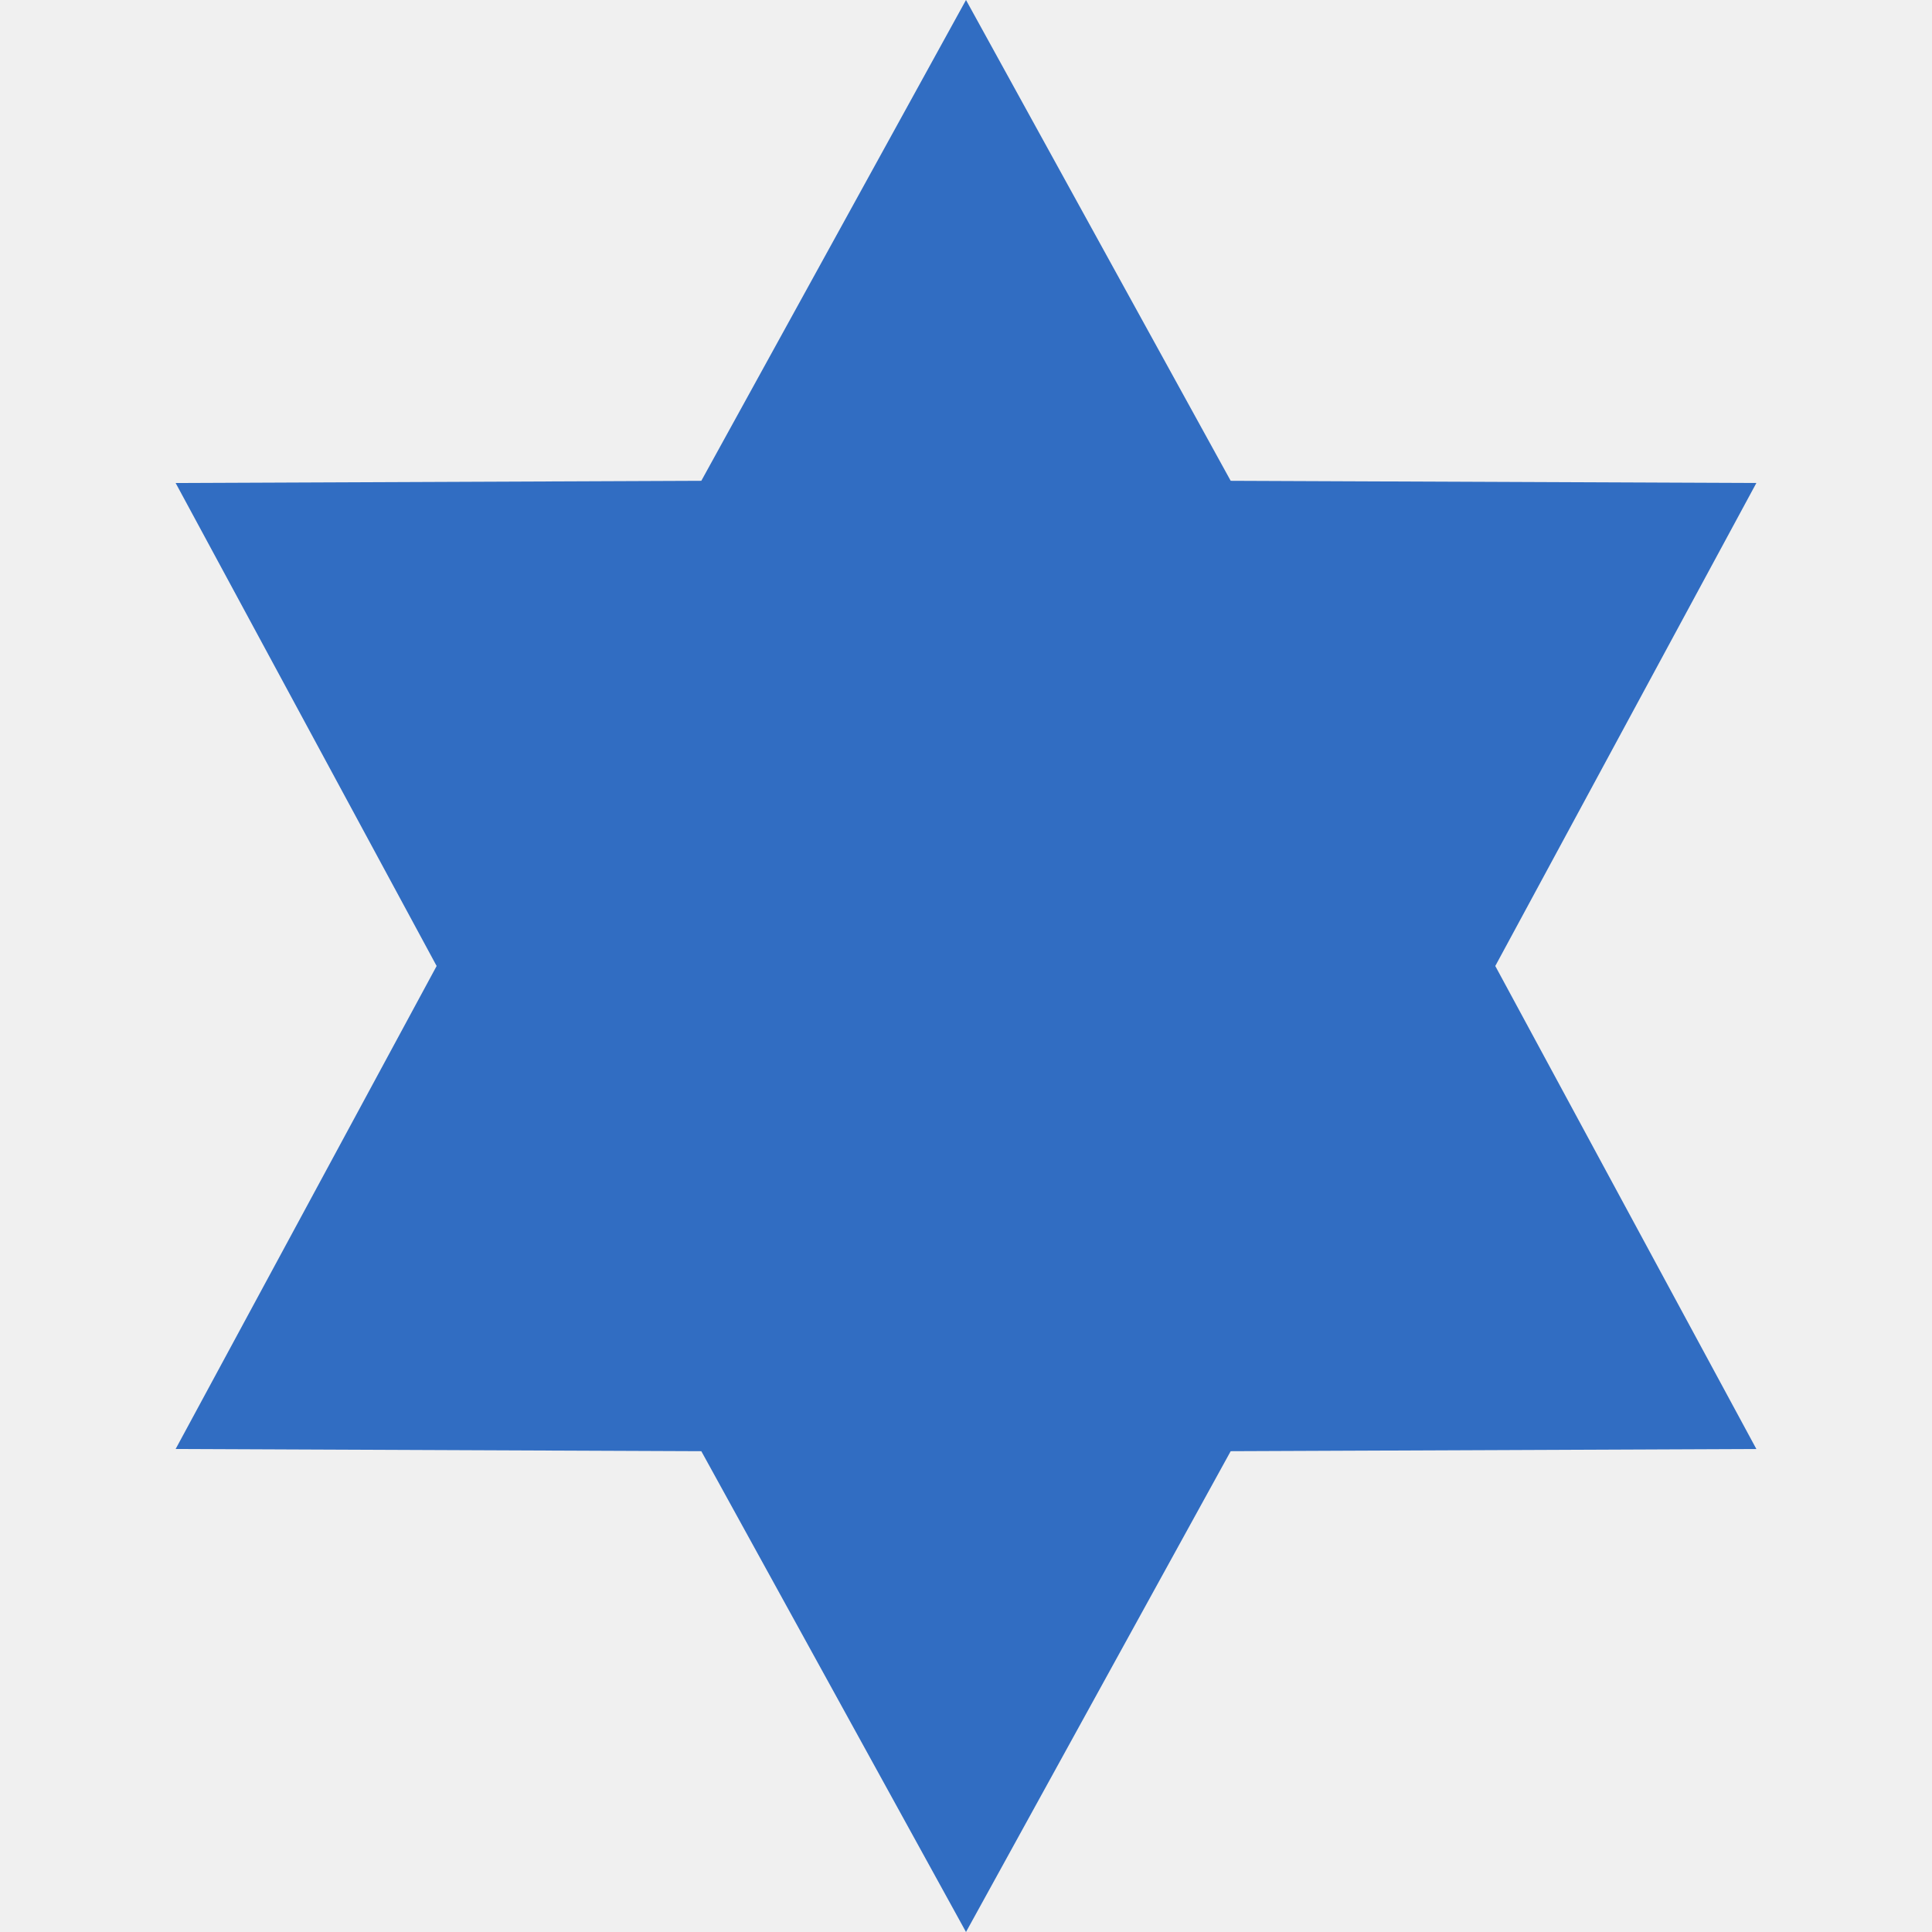
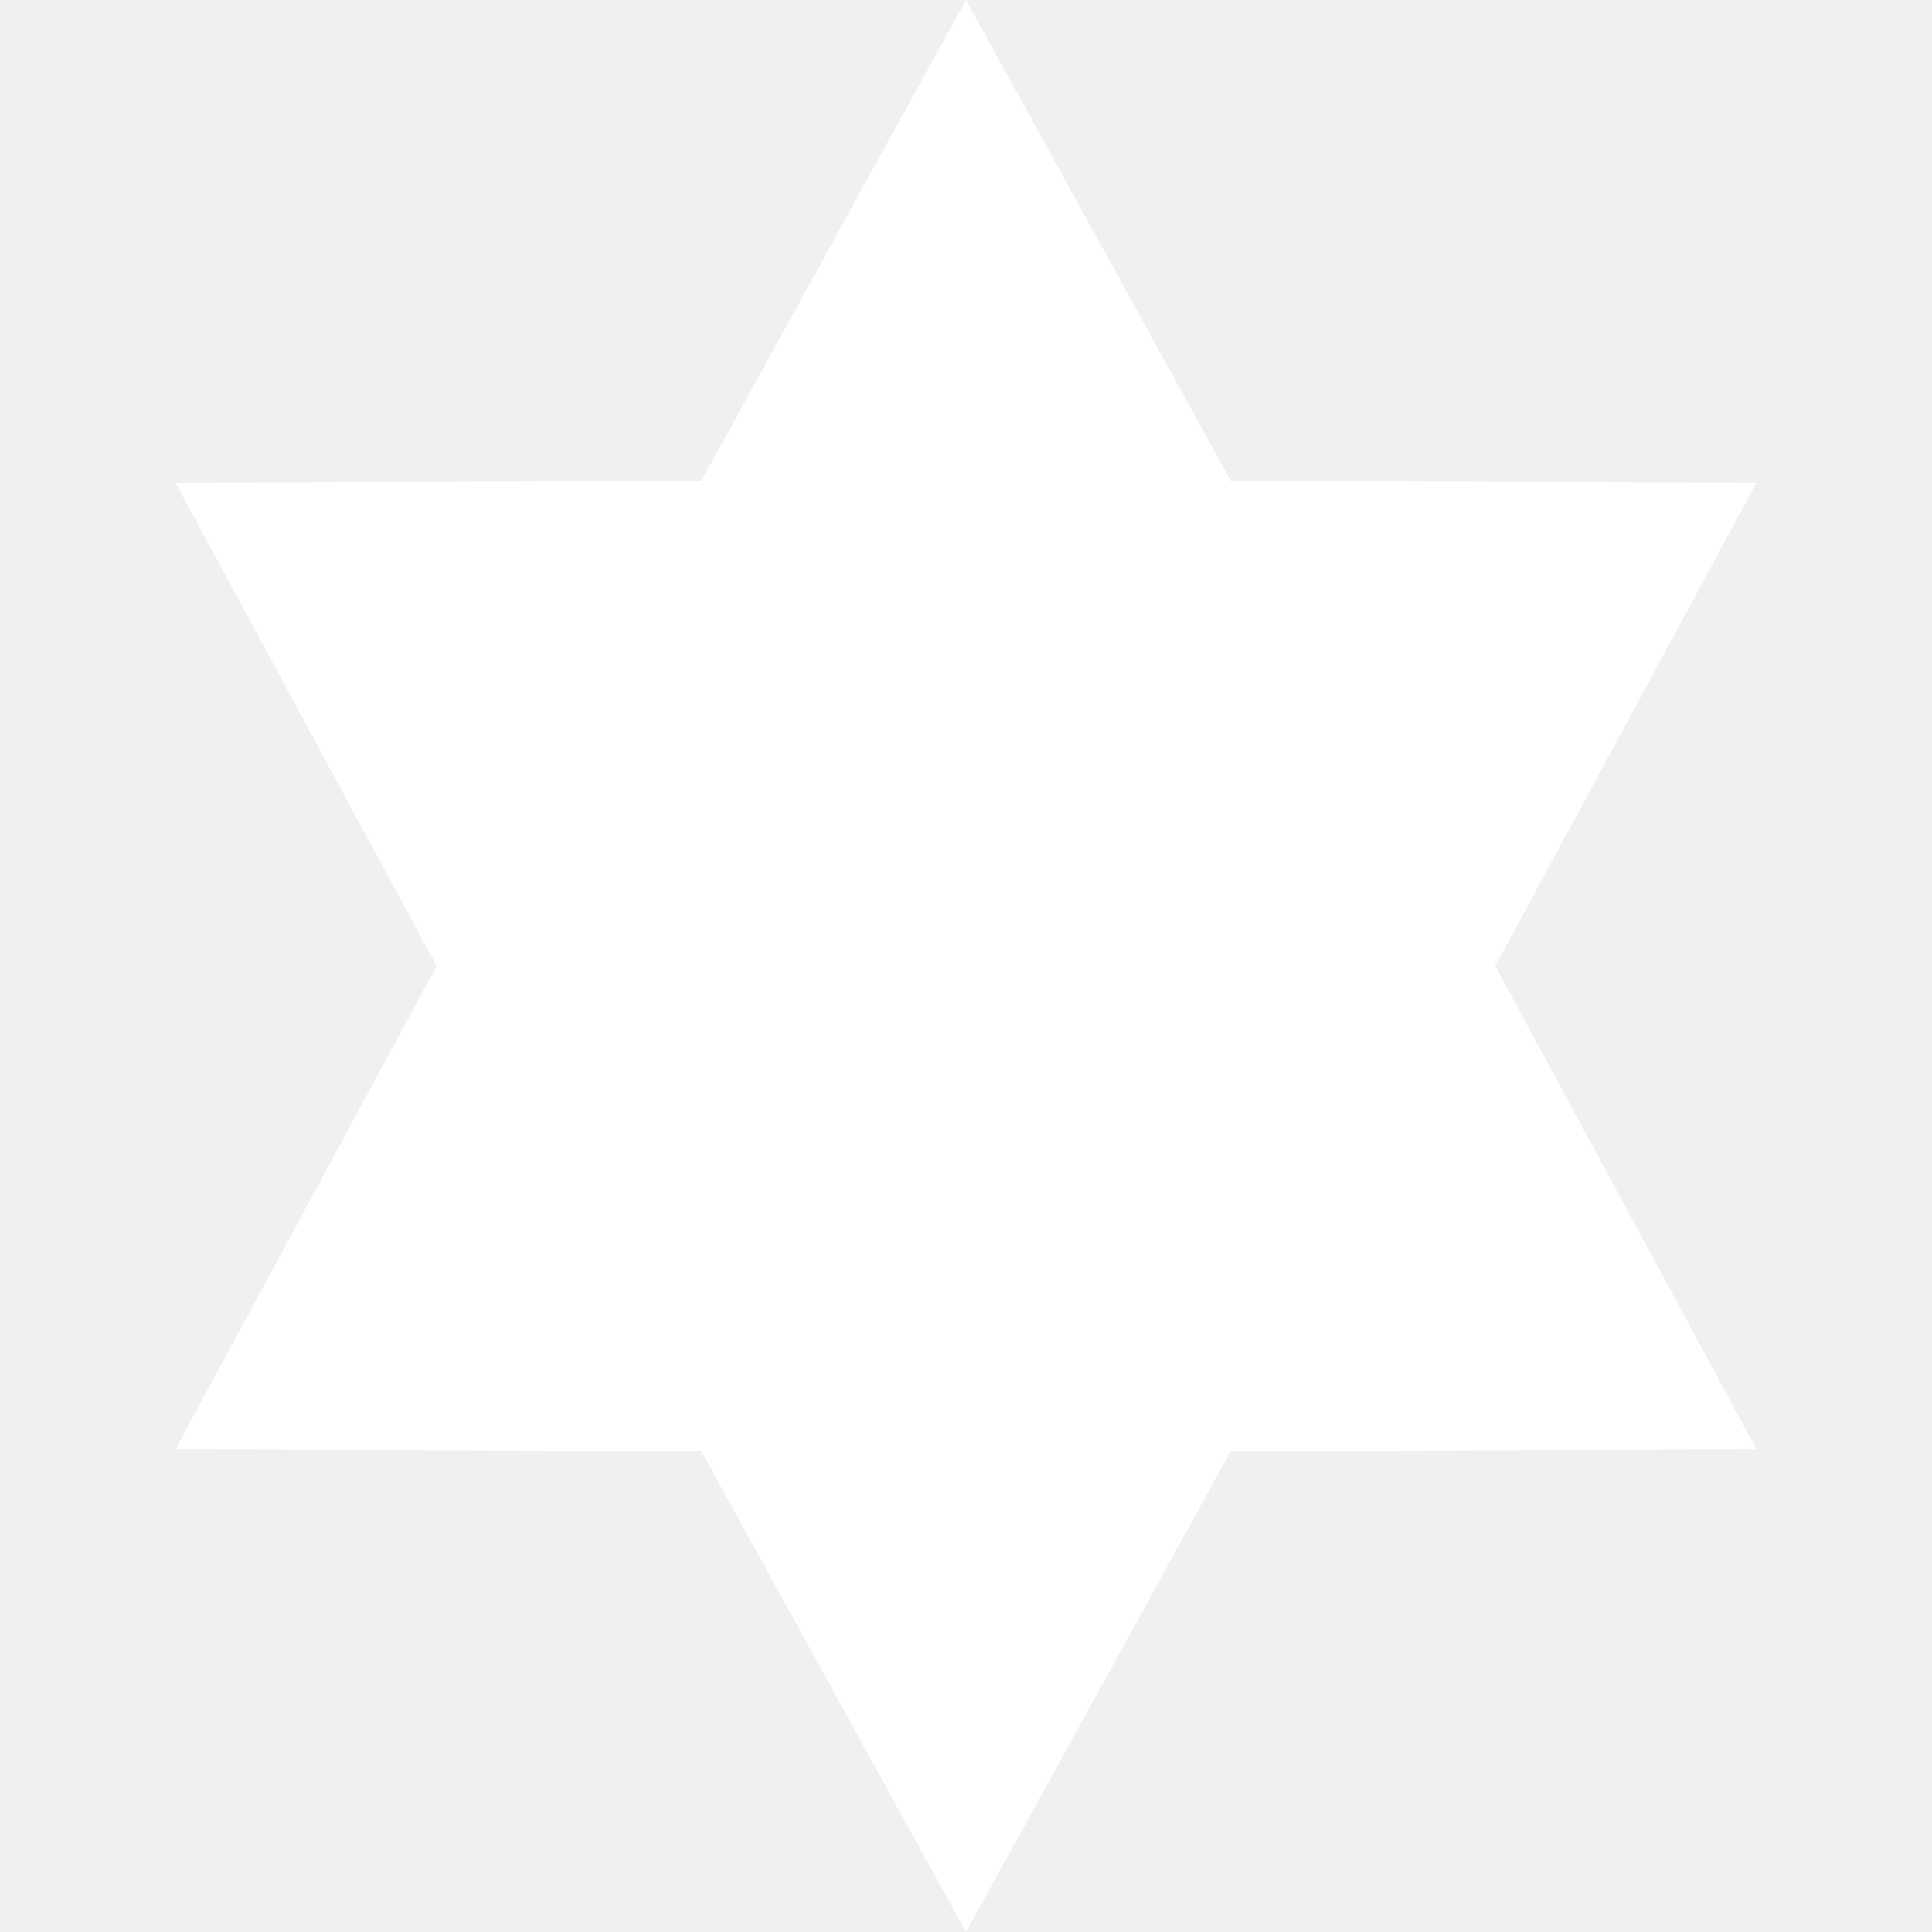
<svg xmlns="http://www.w3.org/2000/svg" width="22" height="22" viewBox="0 0 22 22" fill="none">
-   <path d="M11 0L14.014 5.475L20 5.5L17.027 11L20 16.5L14.014 16.525L11 22L7.986 16.525L2 16.5L4.972 11L2 5.5L7.986 5.475L11 0Z" fill="#316DC2" />
+   <path d="M11 0L14.014 5.475L20 5.5L17.027 11L20 16.5L14.014 16.525L11 22L7.986 16.525L2 16.5L4.972 11L2 5.5L7.986 5.475L11 0Z" fill="#ffffff" />
</svg>
